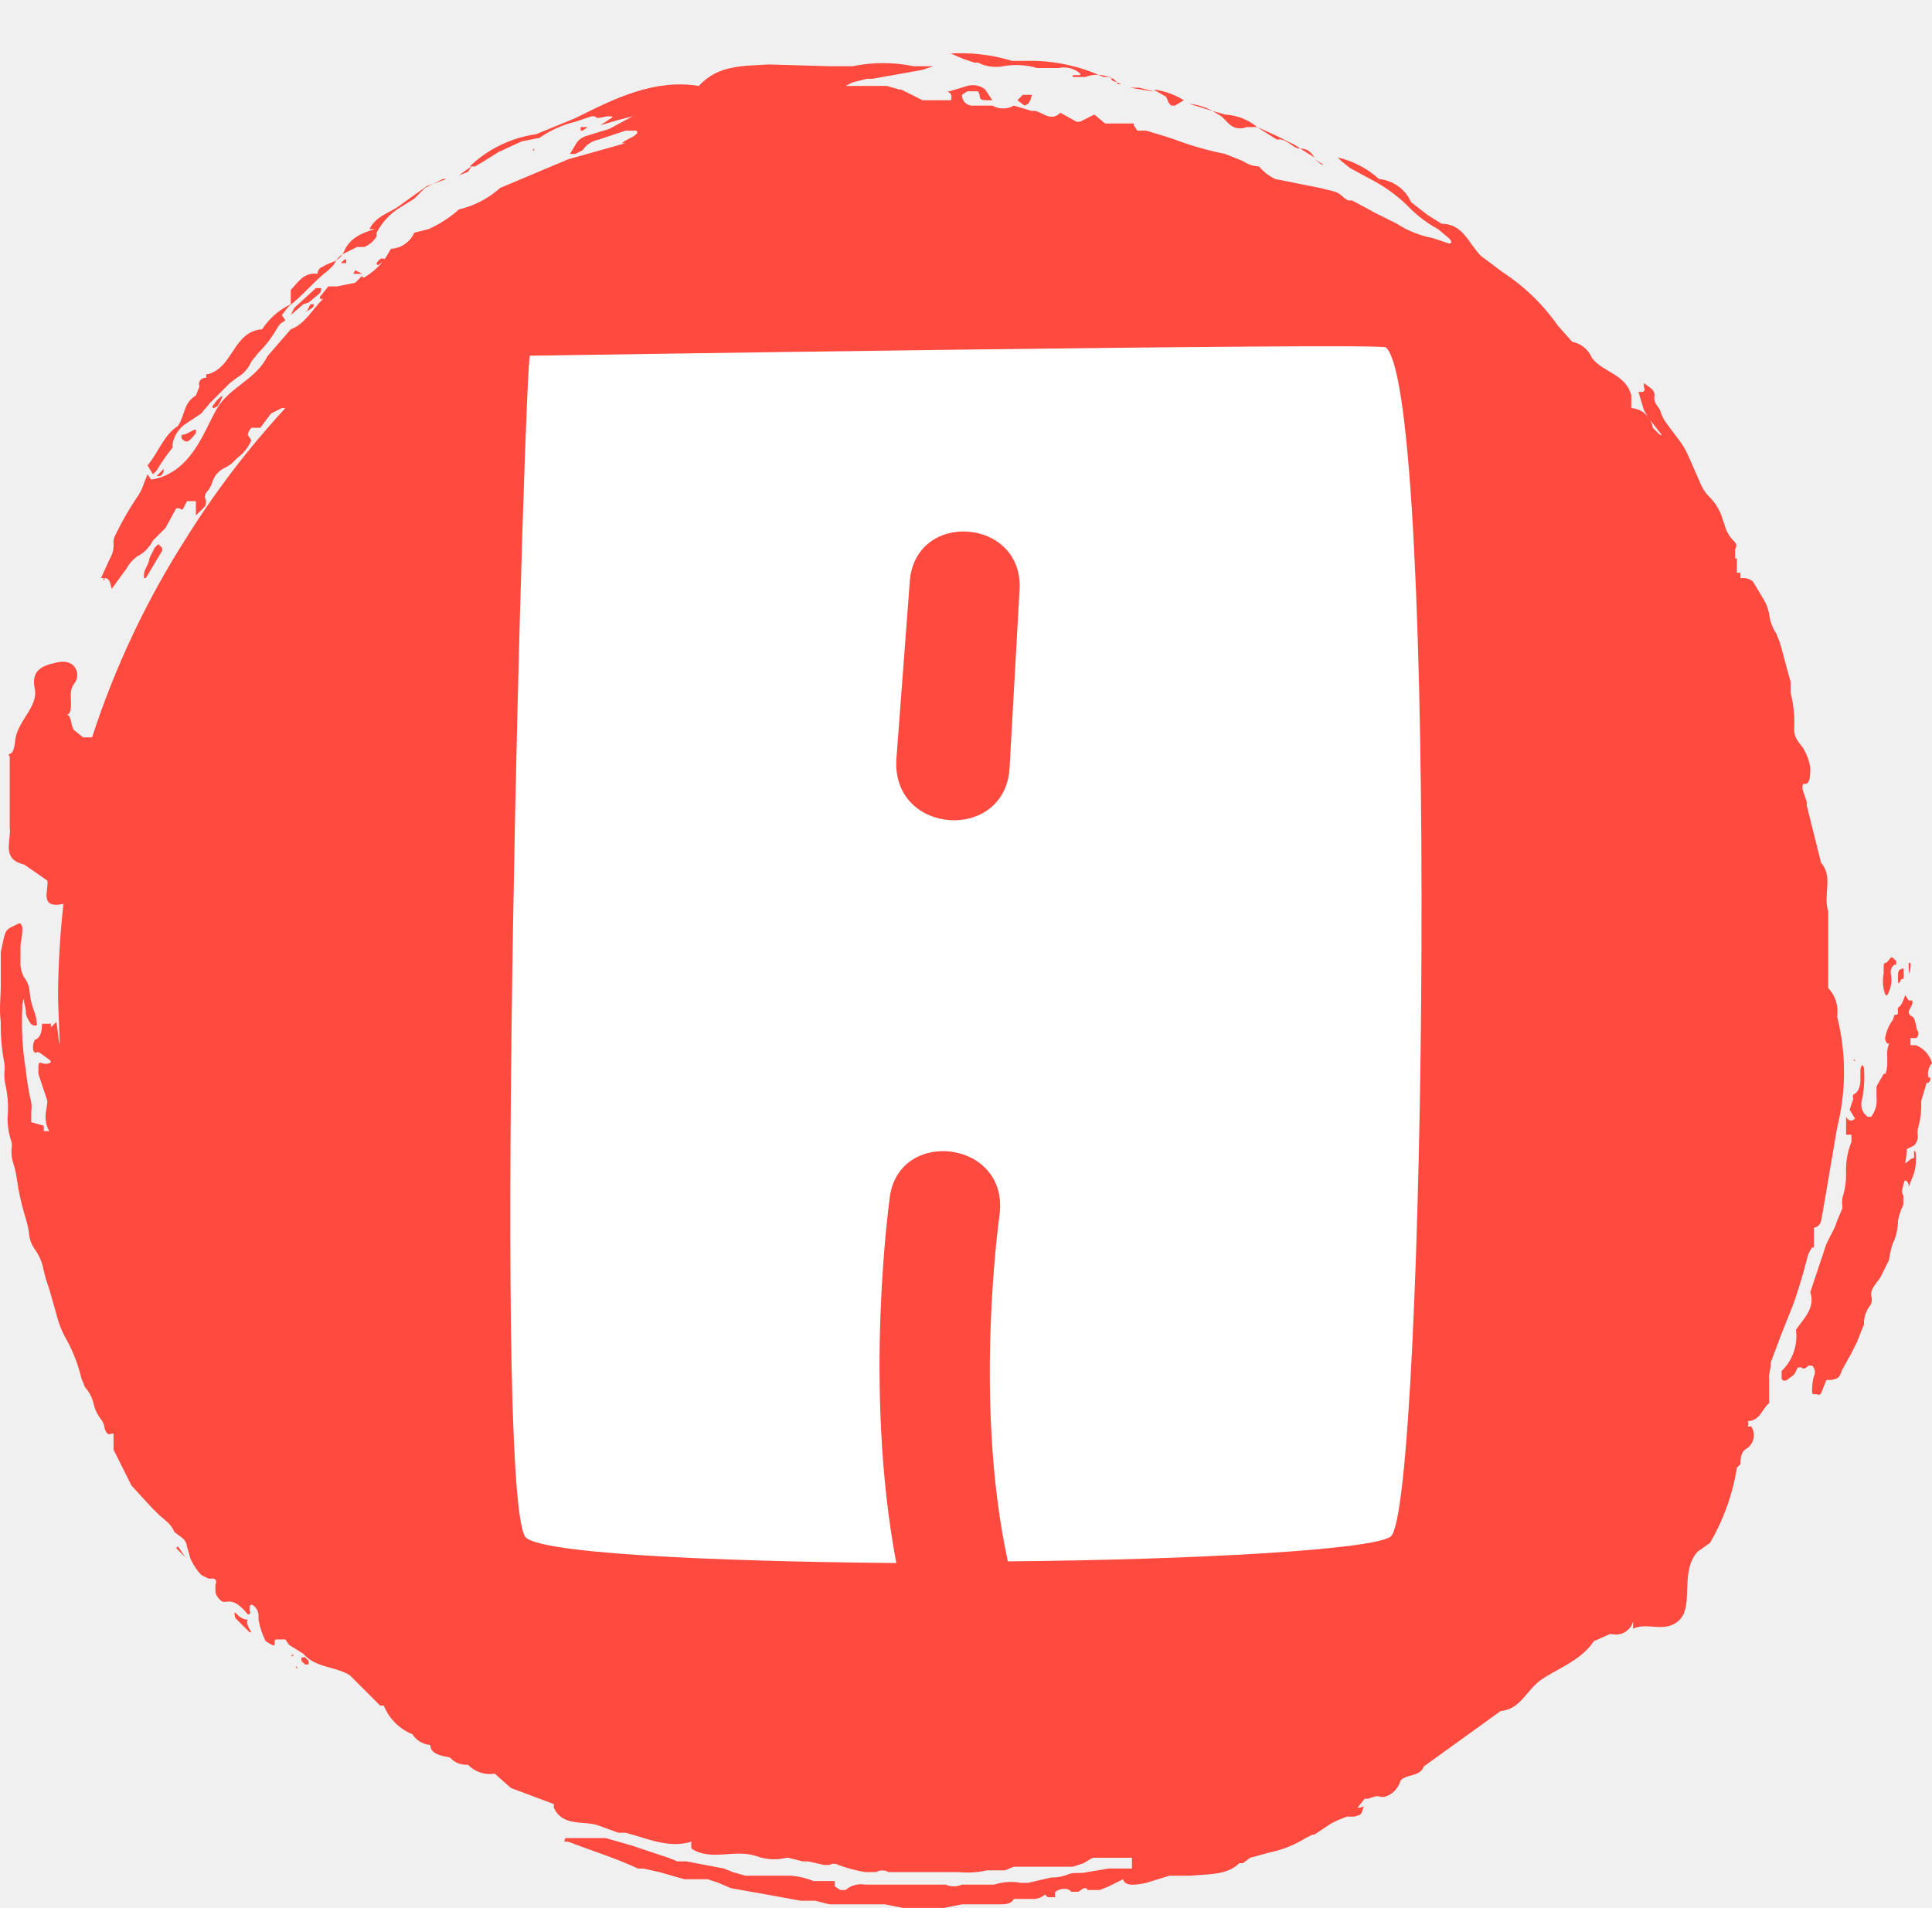
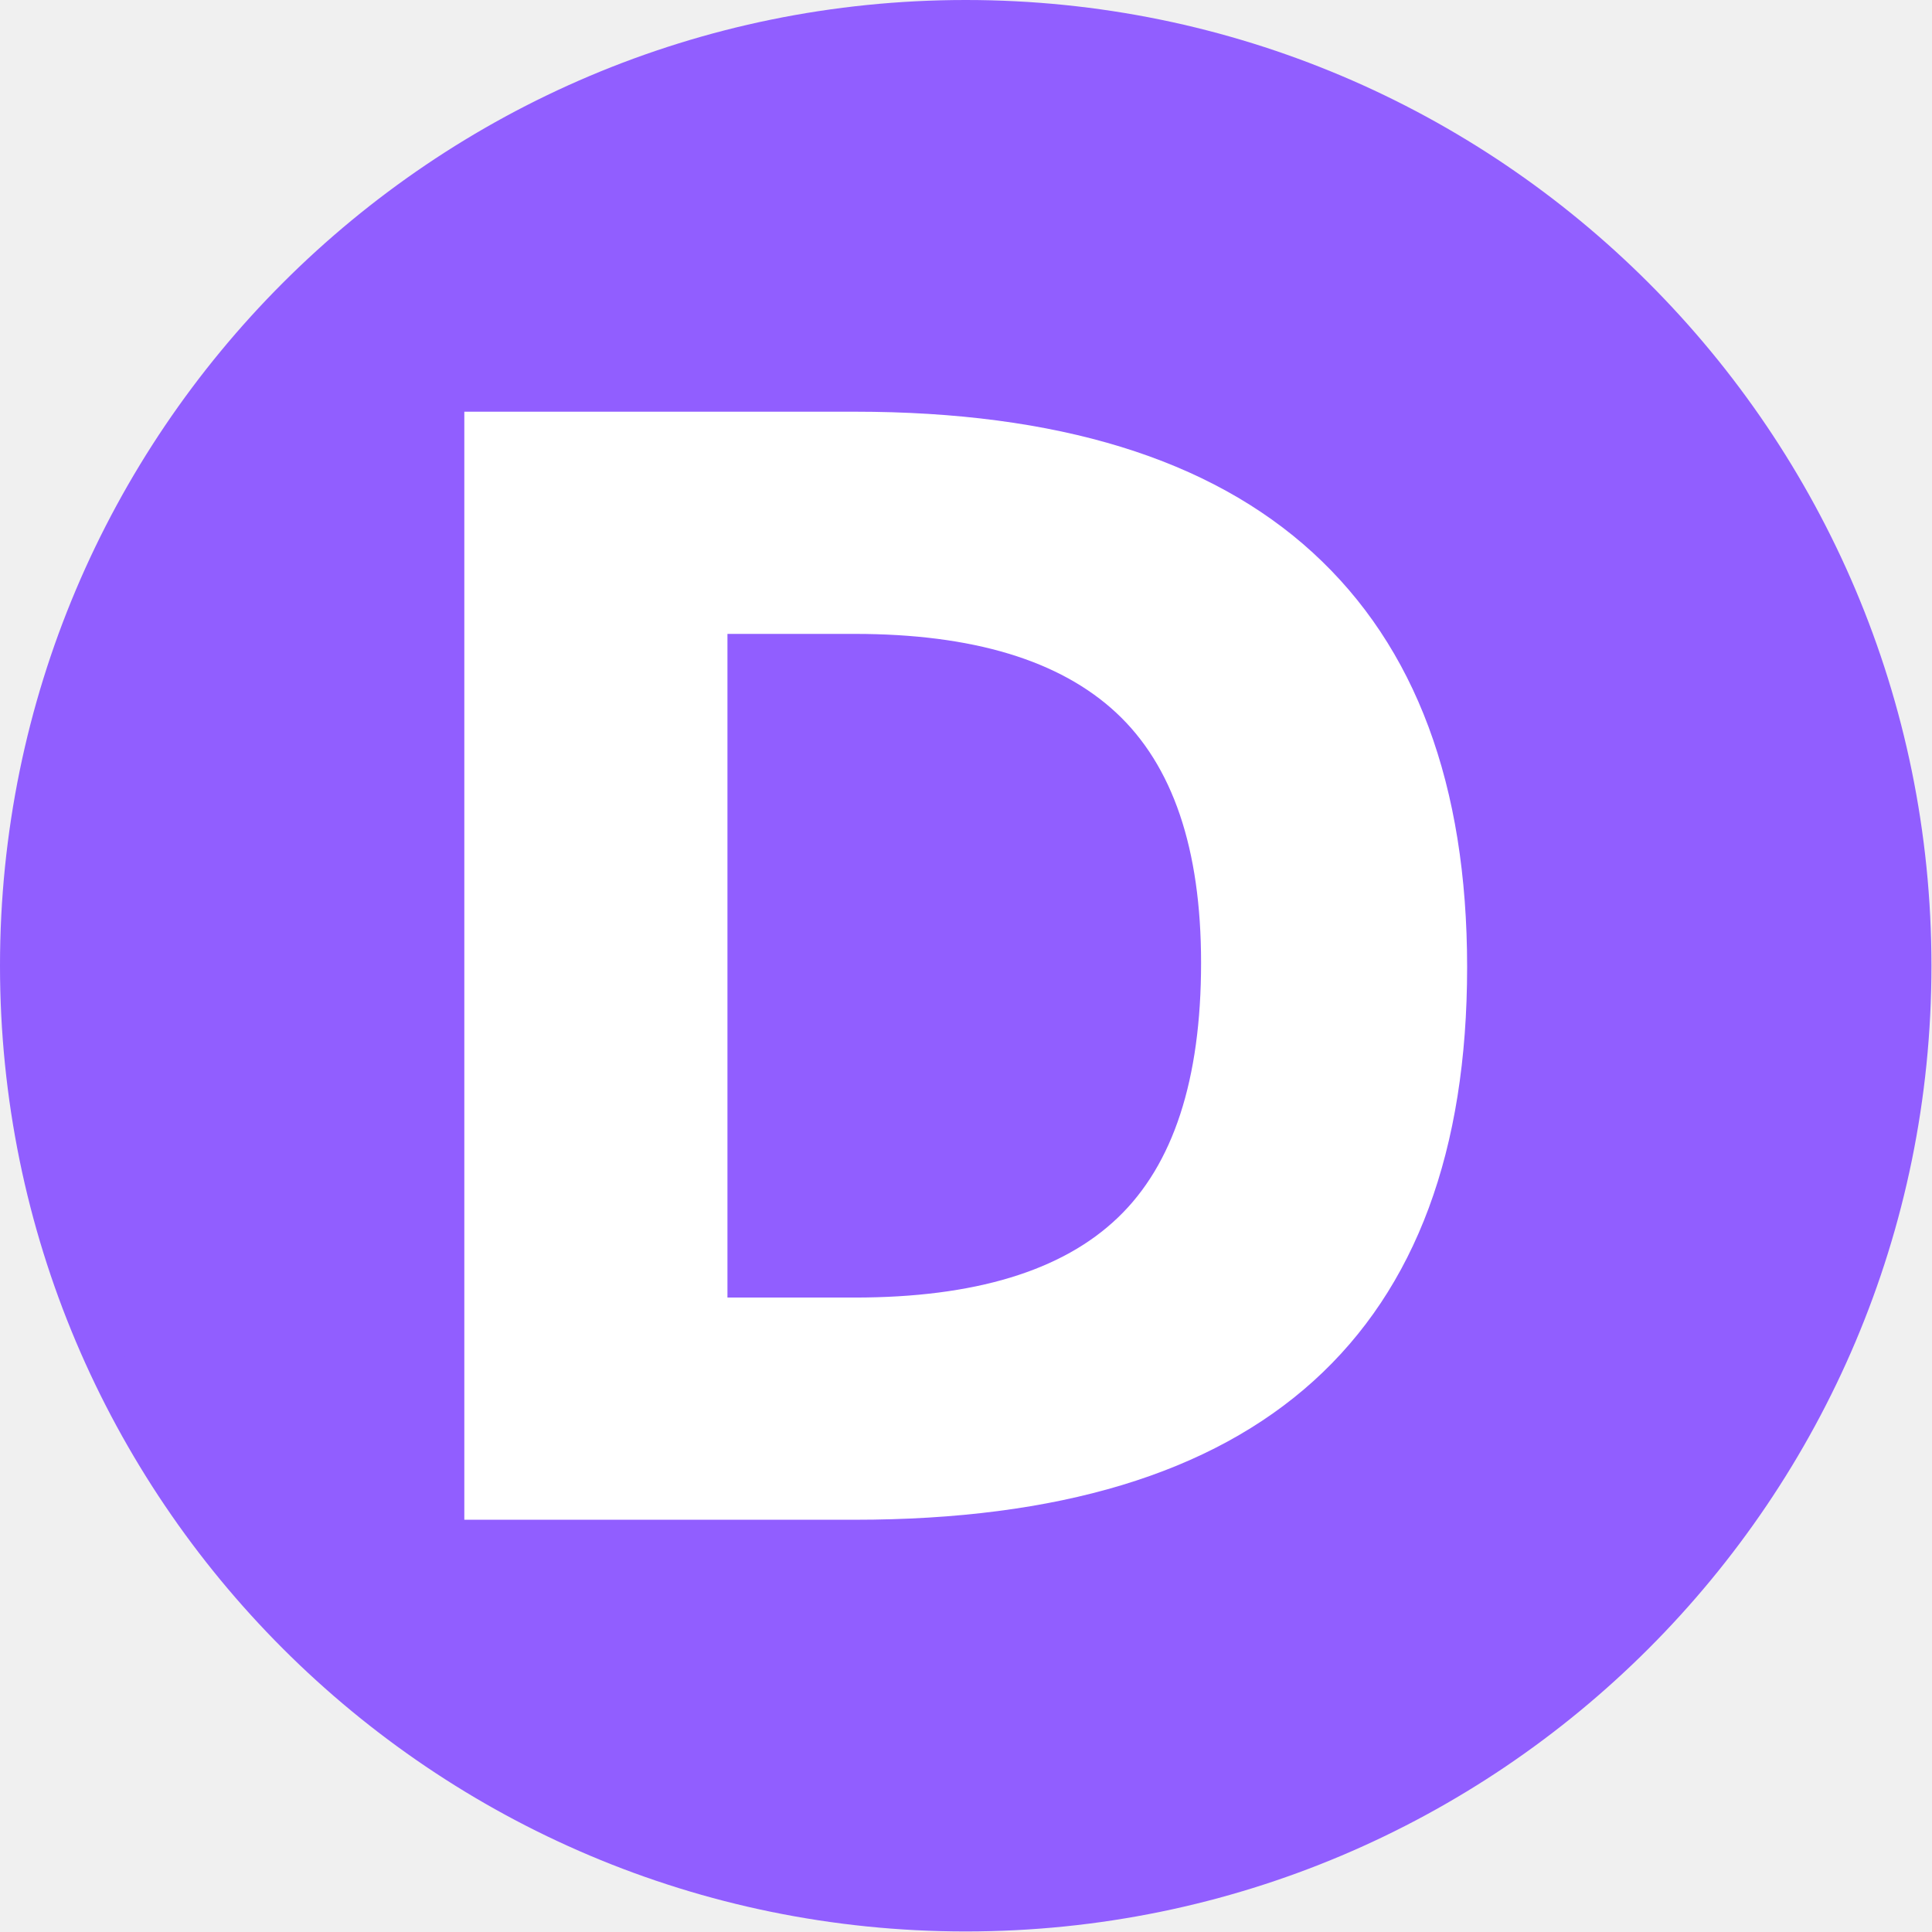
- <svg xmlns="http://www.w3.org/2000/svg" width="308.761" height="304.916" viewBox="0 0 106.008 104.687" class="css-1j8o68f" version="1.1" id="svg23">
-   <defs id="SvgjsDefs2684" />
-   <g id="SvgjsG2685" featurekey="rootContainer" transform="matrix(0.9820593,0,0,0.9820593,-0.05456052,0)" fill="#ff4a3f">
-     <g id="g17">
-       <path d="M19.8 15.3h.5l-.4-.2zm.5.1zm.8-.7c0 .1 0 .1.1.1l.4-.3c-.2-.1-.3-.1-.5.2zm.4-.2zm-4.1 2.3zm-.2.6l.3-.2c.1-.1.1-.2.1-.2h-.2l-.2.4c-.1-.1-.1 0 0 0zm2.2-2.9h-.1l-.2.2h.3zm-2.1 2.4l.6-.5c.1-.1.1-.2.1-.3h-.3l-1.2 1.1-.2.4.7-.6zm-1.1.8z" id="path3" />
-       <path d="M9.7 25v-.2a1.7 1.7 0 0 1 .7-1.1l.9-.6.5-.6.7-.7.4-.4.4-.3a1.9 1.9 0 0 0 .8-.9l.4-.5a5.9 5.9 0 0 0 1-1.3l.2-.3.3-.2-.2-.3.4-.5c.8-.6 1.4-1.4 2.2-2l.3-.3a1.4 1.4 0 0 1 .5-.6l.8-.4h.4a1.4 1.4 0 0 0 .7-.6V13a3.5 3.5 0 0 1 1.3-1.4l.8-.5.2-.2.4-.4 1-.5h.2l-1.1.4-1.4 1c-.6.5-1.4.6-1.8 1.4h.3c-.7.2-1.4.5-1.7 1.2s-.8.6-1.2.9a.4.4 0 0 0-.3.4c-.8-.1-1.1.5-1.5.9v.8a3.9 3.9 0 0 0-1.6 1.4c-1.6.1-1.6 2.1-3 2.5h-.1a.2.2 0 0 0 0 .2c-.3 0-.5.2-.4.5l-.2.5c-.7.4-.6 1.1-1 1.7-.8.5-1.1 1.5-1.7 2.2l.3.5.2-.2a11.6 11.6 0 0 1 .9-1.3zM53.9 3.3l.6.2h.2a2.2 2.2 0 0 0 1.4.2 4.1 4.1 0 0 1 1.9.1h1.2a1.4 1.4 0 0 1 1.2.3.1.1 0 0 1 0 .1H60a.1.1 0 0 0 0 .1h.7a1.8 1.8 0 0 1 1.3 0c.2 0 .1.1.2.2l.5.2h-.2c-.2-.4-.5-.4-.8-.4a9.7 9.7 0 0 0-4.3-.9h-.8A9.8 9.8 0 0 0 53 3h.2zm7.3 3.1zM50.3 4.7zm10.9 1.7h.2-.2zM19 14.7zm32.1-10zm17.6 2.2a.9.9 0 0 0 1 .2h.6a3.1 3.1 0 0 0-1.8-.7l-.7-.2.5.3zm-3.4-1.3c0 .1.1.2.2.3h.2l.5-.3a4.2 4.2 0 0 0-1.7-.6l.7.4zm7.4 2.7l.8.5c-.2-.3-.4-.5-.8-.5z" id="path5" />
-       <path d="M99 76.1l.6-1.6.6-1.5c.2-.5.6-1.8.8-2.6a1.7 1.7 0 0 1 .3-.7h.1v-1.1c.5-.1.4-.6.5-.9l.8-4.7a12.7 12.7 0 0 0 0-6.2 1.9 1.9 0 0 0-.5-1.6v-4.3c-.3-.9.3-1.9-.4-2.7L101 45a.4.4 0 0 0 0-.2l-.2-.6a.5.5 0 0 1 0-.4h.1c.3 0 .3-.5.3-.9a3 3 0 0 0-.4-1.1l-.3-.4a1.1 1.1 0 0 1-.2-.7 6.7 6.7 0 0 0-.2-2v-.6c-.2-.7-.4-1.5-.6-2.2l-.2-.5a2.5 2.5 0 0 1-.4-1.1 2.5 2.5 0 0 0-.3-.8l-.6-1a.8.8 0 0 0-.6-.2h-.1V32h-.2v-.8H97V31a.4.4 0 0 0 0-.1v-.2c.1-.2.1-.3-.1-.5a1.8 1.8 0 0 1-.4-.6l-.2-.6a2.9 2.9 0 0 0-.7-1.2 2.2 2.2 0 0 1-.5-.7l-.7-1.6a4.3 4.3 0 0 0-.6-1l-.6-.8a2.4 2.4 0 0 1-.4-.8l-.2-.3a.6.6 0 0 1-.1-.5.5.5 0 0 0-.2-.4l-.4-.3v.2c.1.2 0 .3-.1.3h-.2l.3 1 .3.5.7.9h-.1l-.2-.2-.2-.2a1.3 1.3 0 0 0-1.2-1.1v-.7c-.3-1.2-1.6-1.3-2.2-2.1a1.5 1.5 0 0 0-1.1-.9l-.8-.9a11.3 11.3 0 0 0-3.1-3l-.8-.6-.4-.3c-.7-.7-1-1.8-2.2-1.8l-.8-.5-.9-.7a2.2 2.2 0 0 0-1.8-1.3 5.1 5.1 0 0 0-2.3-1.2l.2.2.5.4 1.3.7a8.5 8.5 0 0 1 2.1 1.6 6.8 6.8 0 0 0 1.5 1.1l.6.5c.1.1.2.2.1.3H81l-.9-.3a5.6 5.6 0 0 1-2-.8l-1.2-.6-1.3-.7h-.2c-.3-.1-.4-.4-.8-.5l-.8-.2-2.5-.5a2.6 2.6 0 0 1-.9-.7 1.7 1.7 0 0 1-.9-.3l-1-.4a18.1 18.1 0 0 1-2.8-.8l-.6-.2-1-.3h-.5l-.2-.3v-.1h-1.6l-.6-.5-.4.2-.4.2h-.2l-.9-.5c-.6.6-1.1-.2-1.6-.1l-1-.3a1.2 1.2 0 0 1-1.2 0h-1.2a.6.6 0 0 1-.5-.6l.3-.2h.6a.7.7 0 0 1 .1.3c0 .2.2.2.5.2h.2l-.4-.6a1.1 1.1 0 0 0-1-.2l-1 .3H53c.3.2.2.3.2.5h-1.6l-.4-.2-.8-.4h-.1l-.7-.2h-2.3l.4-.2.8-.2h.3l1.7-.3 1.1-.2.6-.2h-1.1a8.4 8.4 0 0 0-3.4 0h-1.3L43 3.6c-1.4.1-2.8 0-3.9 1.2-2.5-.4-4.7.7-6.9 1.8l-2.2.9a6.7 6.7 0 0 0-3.7 1.8h.3l.5-.3.8-.5 1.3-.6 1-.2a6 6 0 0 1 2-.9l.9-.3h.2c.1.2.5 0 .7 0h.2c.1 0 .1.1 0 .1l-.6.4 1-.3.8-.2-1.3.7-1.3.4a1 1 0 0 0-.6.5l-.3.5h.3l.4-.2a1.4 1.4 0 0 1 .9-.6l1.5-.5h.5a.1.1 0 0 1 .1.2c-.2.2-.6.3-.8.5h.2l-3.2.9-3.8 1.6a5.2 5.2 0 0 1-2.3 1.2 6.6 6.6 0 0 1-1.7 1.1l-.8.2a1.5 1.5 0 0 1-1.3.9l-.3.5a3.7 3.7 0 0 1-1.2 1.1h-.1v-.1l-.2.2-.2.2-1 .2h-.5l-.4.5c-.1.1-.1.2 0 .2h.1c-.6.6-1 1.4-1.8 1.7L15 19.9c-.6 1.2-1.8 1.6-2.6 2.6s-1.4 3.9-3.9 4.3l-.2-.3-.2.5a2.7 2.7 0 0 1-.4.8 16.9 16.9 0 0 0-1.2 2.1.8.8 0 0 0-.1.5 1.4 1.4 0 0 1-.2.8l-.5 1.1h.2c.3 0 .3.3.4.6l.8-1.1a2.2 2.2 0 0 1 .6-.7 2 2 0 0 0 .9-.9l.3-.3.4-.4.6-1.1h.2c.1.1.1.1.2 0l.2-.4h.5v.8l.5-.5a.5.5 0 0 0 0-.5.4.4 0 0 1 .1-.3 1.5 1.5 0 0 0 .3-.5 1.3 1.3 0 0 1 .8-.9l.3-.2.3-.3a2.4 2.4 0 0 0 .8-1l-.2-.3c0-.1.1-.3.2-.4h.5l.6-.8.6-.3h.2a48.8 48.8 0 0 0-5.5 7.2h-.1.1a48.4 48.4 0 0 0-5.3 11.2h-.5l-.5-.4c-.2-.2-.1-.7-.4-.9h.1c.3-.5-.1-1.2.3-1.7s.1-1.4-.9-1.2-1.5.5-1.3 1.5-1 1.8-1.1 2.9-.5.5-.3.9v3.9c.1.8-.5 1.8.8 2.1l1.3.9c.1.5-.5 1.6.9 1.3a49.2 49.2 0 0 0-.3 5c0 1.1.1 2.2.1 3.3v-.4c-.1-.4-.1-.8-.2-1.3l-.3.3v-.2h-.5c0 .5-.1.8-.4.9a.9.9 0 0 0-.1.5c0 .1.1.3.2.2s.4.2.7.4-.2.3-.4.2-.2.1-.2.3v.3l.5 1.5c0 .3-.1.6-.1.9a1.7 1.7 0 0 0 .2.8h-.3v-.3l-.7-.2v-.6a1.5 1.5 0 0 0 0-.5 14.6 14.6 0 0 1-.3-1.8 16.6 16.6 0 0 1-.2-3.5.9.9 0 0 1 .1-.5v.2a2.9 2.9 0 0 1 .1.5.8.8 0 0 0 .1.4c.1.2.2.4.4.4s.1-.1.1-.2a2.1 2.1 0 0 0-.1-.5 4.2 4.2 0 0 1-.3-1.3 1.5 1.5 0 0 0-.3-.7 1.6 1.6 0 0 1-.2-.9v-.8c0-.3.1-.6.1-.9a.5.5 0 0 0-.1-.4h-.1c-.8.4-.7.2-1 1.6V55c0 .7-.1 1.4 0 2.1a10.8 10.8 0 0 0 .2 2.3 1.8 1.8 0 0 1 0 .5 3.1 3.1 0 0 0 .1.9 5.9 5.9 0 0 1 .1 1.3 3.9 3.9 0 0 0 .2 1.7 1.2 1.2 0 0 1 0 .4 2.1 2.1 0 0 0 .1.8 4.9 4.9 0 0 1 .2.9 14 14 0 0 0 .5 2.2 5 5 0 0 1 .2 1 1.7 1.7 0 0 0 .3.7 2.9 2.9 0 0 1 .5 1.2 8.5 8.5 0 0 0 .3 1l.4 1.4a5.4 5.4 0 0 0 .6 1.5 8.5 8.5 0 0 1 .8 2.1l.2.5a2.1 2.1 0 0 1 .5 1 2.1 2.1 0 0 0 .4.8 1 1 0 0 1 .2.5c.1.3.2.4.4.3h.1v.9l.5 1 .5 1 1.1 1.2.4.4c.3.3.7.5.9 1l.4.3a.7.7 0 0 1 .3.5l.2.7a3.3 3.3 0 0 0 .6.9l.4.2h.3a.2.2 0 0 1 .1.3 2.5 2.5 0 0 0 0 .5.9.9 0 0 0 .4.5h.2c.4-.1.8.2 1.2.7h.1c0-.1.1-.1 0-.2v-.2c0-.1.1-.2.2-.1a.7.7 0 0 1 .3.6v.2a4.3 4.3 0 0 0 .4 1.2c.5.3.5.3.5.1s0-.2.2-.2h.4l.2.3.8.5c.7.8 1.8.7 2.6 1.2l1.7 1.7h.2a2.9 2.9 0 0 0 1.6 1.6 1.3 1.3 0 0 0 1 .6c0 .5.6.6 1.1.7a1.2 1.2 0 0 0 .8.4h.2a1.7 1.7 0 0 0 1.5.5l.9.8 2.4.9v.2c.5 1.1 1.7.7 2.5 1l1.1.4h.4c1.2.3 2.4.9 3.7.5a.7.7 0 0 0 0 .4c1.1.7 2.4 0 3.6.4a2.9 2.9 0 0 0 1.7.1h.1l.8.2h.3l.9.2h.3a.5.5 0 0 1 .5 0 7.9 7.9 0 0 0 1.5.4h.6a.7.7 0 0 1 .7 0h3.9a5 5 0 0 0 1.6-.1h1l.5-.2H60l.6-.2.5-.3h2.2v.6H62l-1.2.2c-.4.1-.7 0-1 .1a2.4 2.4 0 0 1-1 .2l-1.3.3h-.4a3.1 3.1 0 0 0-1.5.1h-1.8a1.1 1.1 0 0 1-.9 0h-4.5a1.3 1.3 0 0 0-1.1.3H47l-.3-.2v-.3h-1.2a4.1 4.1 0 0 0-1.3-.3h-2.5l-.7-.2-.5-.2-2.1-.4h-.5l-.5-.2-2.1-.7-1.4-.4h-2.2c-.1 0-.1.1-.1.2h.2c1.3.5 2.6.9 3.9 1.5h.3l.9.2 1.4.4h1.3l.6.2.7.3 1.7.3 1.1.2 1.1.2h.8l.8.2h3.1l1 .2h2.3l1-.2H56c.4 0 .6-.1.7-.3h1a1 1 0 0 0 .8-.3c-.1.1 0 .1.1.2h.4v-.2c0-.1 0-.1.2-.2s.6-.1.7.1h.4l.3-.2c.2 0 .2 0 .2.1h.7l.5-.2.8-.4c.1.3.4.4 1.3.2l1.3-.4h1.2c.9-.1 2 0 2.7-.7h.2l.4-.3 1.1-.3a6.1 6.1 0 0 0 2-.8l.4-.2h.1l.9-.6.4-.2.5-.2h.4c.4-.1.4-.1.5-.4s0-.1-.2-.1h-.1l.4-.5h.2c.3-.1.5-.2.7-.1h.2a1.3 1.3 0 0 0 .9-.9c.3-.4 1.1-.2 1.3-.8l4.3-3.1c1.1-.1 1.4-1.1 2.2-1.7s2.3-1.1 3-2.2l.9-.4h.1a1 1 0 0 0 1.2-.7v.4c.8-.4 1.8.3 2.6-.5s0-2.7 1-3.8l.7-.5a12.1 12.1 0 0 0 1.5-4.2l.2-.2c0-.3 0-.7.4-.9a.9.9 0 0 0 .2-1.2h-.2a.3.3 0 0 0 0-.3c.7 0 .8-.7 1.2-1V77a.5.5 0 0 1 0-.2 3.8 3.8 0 0 0 .1-.7zM5.9 32.2z" id="path7" />
-       <path d="M26.4 9.3l-.3.2-.4.3.5-.2zm6.1-2h.1l.3-.2h-.4zm-2.6 1l-.1.1h.1v-.1zm-1.5 1.4zm1.3-.2zm-6.3 3.1zM9.2 26.2l-.4.4H9a.4.4 0 0 0 .2-.4zm3-3.5a2.1 2.1 0 0 0 .3-.6 1.5 1.5 0 0 0-.5.5c-.1.1-.1.2 0 .2zM11 24.2V24c-.2 0-.5.3-.8.3v.2c.3.3.4.2.8-.3zm3 66.2zM73.9 9.2h.1l-.5-.3zm-2.5-1.4c.5-.1.8.4 1.2.5h.1l-.3-.2-1-.5-1.1-.5.3.2zM52.8 3.1zm11.7 2h-.1l-1.2-.2h.5zm2 .7l1.3.4a3.3 3.3 0 0 0-1.3-.4zm-9 0a1 1 0 0 0 .2-.5h-.5l-.3.3.4.3zm9 1.6zM49.9 4.2zm2.9.7zM48.5 4zm13.8 2.1a.5.5 0 0 0 0 .1zm44.8 52.3h-.3V58h.3c.1 0 .2-.3.1-.4s-.1-.7-.3-.8a.3.3 0 0 1-.2-.3l.2-.4a.4.4 0 0 0 0-.2h-.2l-.2-.3c-.1.3-.2.6-.4.7a.5.5 0 0 0 0 .2c0 .1 0 .2-.1.2h-.1a1.1 1.1 0 0 1-.1.3 2.3 2.3 0 0 0-.4.9.4.4 0 0 0 .1.4h.1a1.7 1.7 0 0 0-.1.8v.4a1.8 1.8 0 0 1-.1.5h-.1l-.4.7v.6a1.5 1.5 0 0 1-.3 1.1h-.2l-.2-.2a.9.9 0 0 1-.1-.8 6.5 6.5 0 0 0 .1-1.7c0-.1-.1-.2-.1-.2a.5.5 0 0 0-.1.3v.6c0 .2-.1.6-.3.7s-.1.2-.1.3l-.2.6.3.5c-.2.2-.4.1-.5-.1v1h.3v.4a4.2 4.2 0 0 0-.3 1.4 3.3 3.3 0 0 0 0 .4 4 4 0 0 1-.2 1.3 2 2 0 0 0 0 .6l-.3.7a3.2 3.2 0 0 1-.3.7l-.3.6-.9 2.7c.3.9-.4 1.5-.8 2.1a2.7 2.7 0 0 1-.8 2.3v.4c0 .1.1.2.3.1l.4-.3.2-.4h.2c.1.1.2.1.4-.1h.2a.5.5 0 0 1 .1.6 2.9 2.9 0 0 0-.1.8c0 .1 0 .2.1.2h.2c.1.1.2 0 .3-.3l.2-.5h.3c.4-.1.4-.1.6-.6l.5-.9.3-.6.4-1a1.6 1.6 0 0 1 .3-1 .6.6 0 0 0 .1-.6c0-.2 0-.3.2-.6l.3-.4.5-1a4.7 4.7 0 0 1 .2-.9 3 3 0 0 0 .3-1.3 3.8 3.8 0 0 1 .3-.9v-.5c-.1-.2-.1-.2 0-.6s.1-.2.2-.2a.4.4 0 0 1 .1.3l.2-.5a2.3 2.3 0 0 0 .2-.9v-.3c0-.1 0-.3-.1-.3v.4c-.2 0-.3.2-.5.3a6.4 6.4 0 0 0 .1-.8l.4-.2a.7.7 0 0 0 .2-.6 1.4 1.4 0 0 1 0-.3 4.8 4.8 0 0 0 .2-1.4v-.2l.3-1h.1a.3.3 0 0 0 .1-.3h-.1a.9.9 0 0 1 .2-.8 1.5 1.5 0 0 0-.9-1zm-1.2 7.8zm-.2-9.9zm0 0zM9.1 30.8a.3.3 0 0 0 0-.2l-.2-.2-.2.2-.3.6c0 .3-.3.6-.3.9v.2h.1zm96.3 24.8h.1a1.7 1.7 0 0 0 .2-1.2.5.5 0 0 1 .2-.5h.1v-.2l-.2-.2h-.1c-.1.1-.2.3-.3.3s-.1.1-.1.3v.3a2.2 2.2 0 0 0 .1 1.2zM13.2 90.1c-.1 0 0 .2 0 .3l.8.8h.1c-.2-.3-.3-.6-.2-.7a.9.9 0 0 1-.5-.2zm.8.3zm92.3-35.7h.1a2 2 0 0 0 0-.6c-.3.1-.3.1-.3.6s.1.1.2 0z" id="path9" />
-       <path d="M106.7 62a.6.6 0 0 0 .1-.5c0-.1-.1-.2-.1-.1h-.2v.2c0 .4.1.5.2.4zm.1-8.2h-.1v.6a1 1 0 0 0 .1-.6zM17.1 92.6h-.2v.2l.2.2h.2v-.2zm86.6-33.3c0-.1 0-.1-.1-.1zM9.9 86.5l.5.5-.4-.6z" id="path11" />
-       <circle cx="10.5" cy="87.1" transform="rotate(-24.8 10.4 87.159)" id="circle13" />
-       <path d="M9.7 30.1h-.1v.2-.2h.1zm83.2-6.6l-.2-.3h-.1zm-14.7 77.1zM5.9 32.2zm-.1.2a.3.3 0 0 0 .1-.2v.2zm1.9-4.9zM61.5 2.4zm42.8 58.2v.1-.1zM16.4 92.5h-.1c.1.1.2 0 .1-.1zm.2.7h.1l-.1-.1v.1zm73.9-71.3zm15.2 34.4zM14.6 91.7zm92.1-37zm-.8 11.4zM34.6 0z" id="path15" />
-     </g>
-   </g>
-   <g id="SvgjsG2686" featurekey="nameFeature-0" transform="matrix(2.284354,0,0,2.284354,27.98006,-5.60952)" fill="#ffffff">
-     <path d="M9.6 16.48 l-0.32 4.24 c-0.08 1.8 2.6 1.96 2.72 0.2 l0.24 -4.28 c0.12 -1.76 -2.56 -1.96 -2.64 -0.16 z M0.48 11 l0 0 c0.04 0 20.48 -0.32 20.56 -0.2 c1.28 1.12 0.96 27.8 0.12 28.56 c-0.4 0.32 -4.64 0.56 -9.2 0.6 c-0.84 -3.84 -0.2 -8.32 -0.2 -8.32 c0.24 -1.8 -2.44 -2.12 -2.64 -0.4 c0 0.04 -0.64 4.52 0.16 8.76 c-4.56 -0.04 -8.68 -0.24 -8.92 -0.64 c-0.8 -1.44 0 -28.28 0.12 -28.36 z" id="path20" />
+ <svg xmlns="http://www.w3.org/2000/svg" version="1.1" width="1000" height="1000" viewBox="0 0 1000 1000">
+   <g transform="matrix(1,0,0,1,-0.1422156,-0.1422156)">
+     <svg viewBox="0 0 334 334" data-background-color="#ffffff" preserveAspectRatio="xMidYMid meet" height="1000" width="1000">
+       <g id="tight-bounds" transform="matrix(1,0,0,1,0.0475,0.0475)">
+         <svg viewBox="0 0 333.905 333.905" height="333.905" width="333.905">
+           <g>
+             <svg />
+           </g>
+           <g>
+             <svg viewBox="0 0 333.905 333.905" height="333.905" width="333.905">
+               <g>
+                 <path d="M0 166.952c0-92.205 74.747-166.952 166.952-166.952 92.205 0 166.952 74.747 166.953 166.952 0 92.205-74.747 166.952-166.953 166.953-92.205 0-166.952-74.747-166.952-166.953zM166.952 316.63c82.665 0 149.677-67.013 149.678-149.678 0-82.665-67.013-149.677-149.678-149.677-82.665 0-149.677 67.013-149.677 149.677 0 82.665 67.013 149.677 149.677 149.678z" data-fill-palette-color="tertiary" fill="#915eff" stroke="transparent" />
+                 <ellipse rx="160.274" ry="160.274" cx="166.952" cy="166.952" fill="#915eff" stroke="transparent" stroke-width="0" fill-opacity="1" data-fill-palette-color="tertiary" />
+               </g>
+               <g transform="matrix(1,0,0,1,80.27081,71.17305)">
+                 <svg viewBox="0 0 173.363 191.558" height="191.558" width="173.363">
+                   <g>
+                     <svg viewBox="0 0 173.363 191.558" height="191.558" width="173.363">
+                       <g>
+                         <svg viewBox="0 0 173.363 191.558" height="191.558" width="173.363">
+                           <g>
+                             <svg viewBox="0 0 173.363 191.558" height="191.558" width="173.363">
+                               <g id="textblocktransform">
+                                 <svg viewBox="0 0 173.363 191.558" height="191.558" width="173.363" id="textblock">
+                                   <g>
+                                     <svg viewBox="0 0 173.363 191.558" height="191.558" width="173.363">
+                                       <g transform="matrix(1,0,0,1,0,0)">
+                                         <svg width="173.363" viewBox="4 -37.9 34.3 37.9" height="191.558" data-palette-color="#ffffff">
+                                           <path d="M17.35-37.9Q27.75-37.9 33.02-33.08 38.3-28.25 38.3-18.9L38.3-18.9Q38.3-9.5 33.05-4.75 27.8 0 17.35 0L17.35 0 4 0 4-37.9 17.35-37.9ZM29.2-19.05Q29.2-24.9 26.3-27.6 23.4-30.3 17.35-30.3L17.35-30.3 13-30.3 13-7.6 17.35-7.6Q23.5-7.6 26.35-10.33 29.2-13.05 29.2-19.05L29.2-19.05Z" opacity="1" transform="matrix(1,0,0,1,0,0)" fill="#ffffff" class="wordmark-text-0" data-fill-palette-color="quaternary" id="text-0" />
+                                         </svg>
+                                       </g>
+                                     </svg>
+                                   </g>
+                                 </svg>
+                               </g>
+                             </svg>
+                           </g>
+                           <g />
+                         </svg>
+                       </g>
+                     </svg>
+                   </g>
+                 </svg>
+               </g>
+             </svg>
+           </g>
+           <defs />
+         </svg>
+         <rect width="333.905" height="333.905" fill="none" stroke="none" visibility="hidden" />
+       </g>
+     </svg>
  </g>
</svg>
